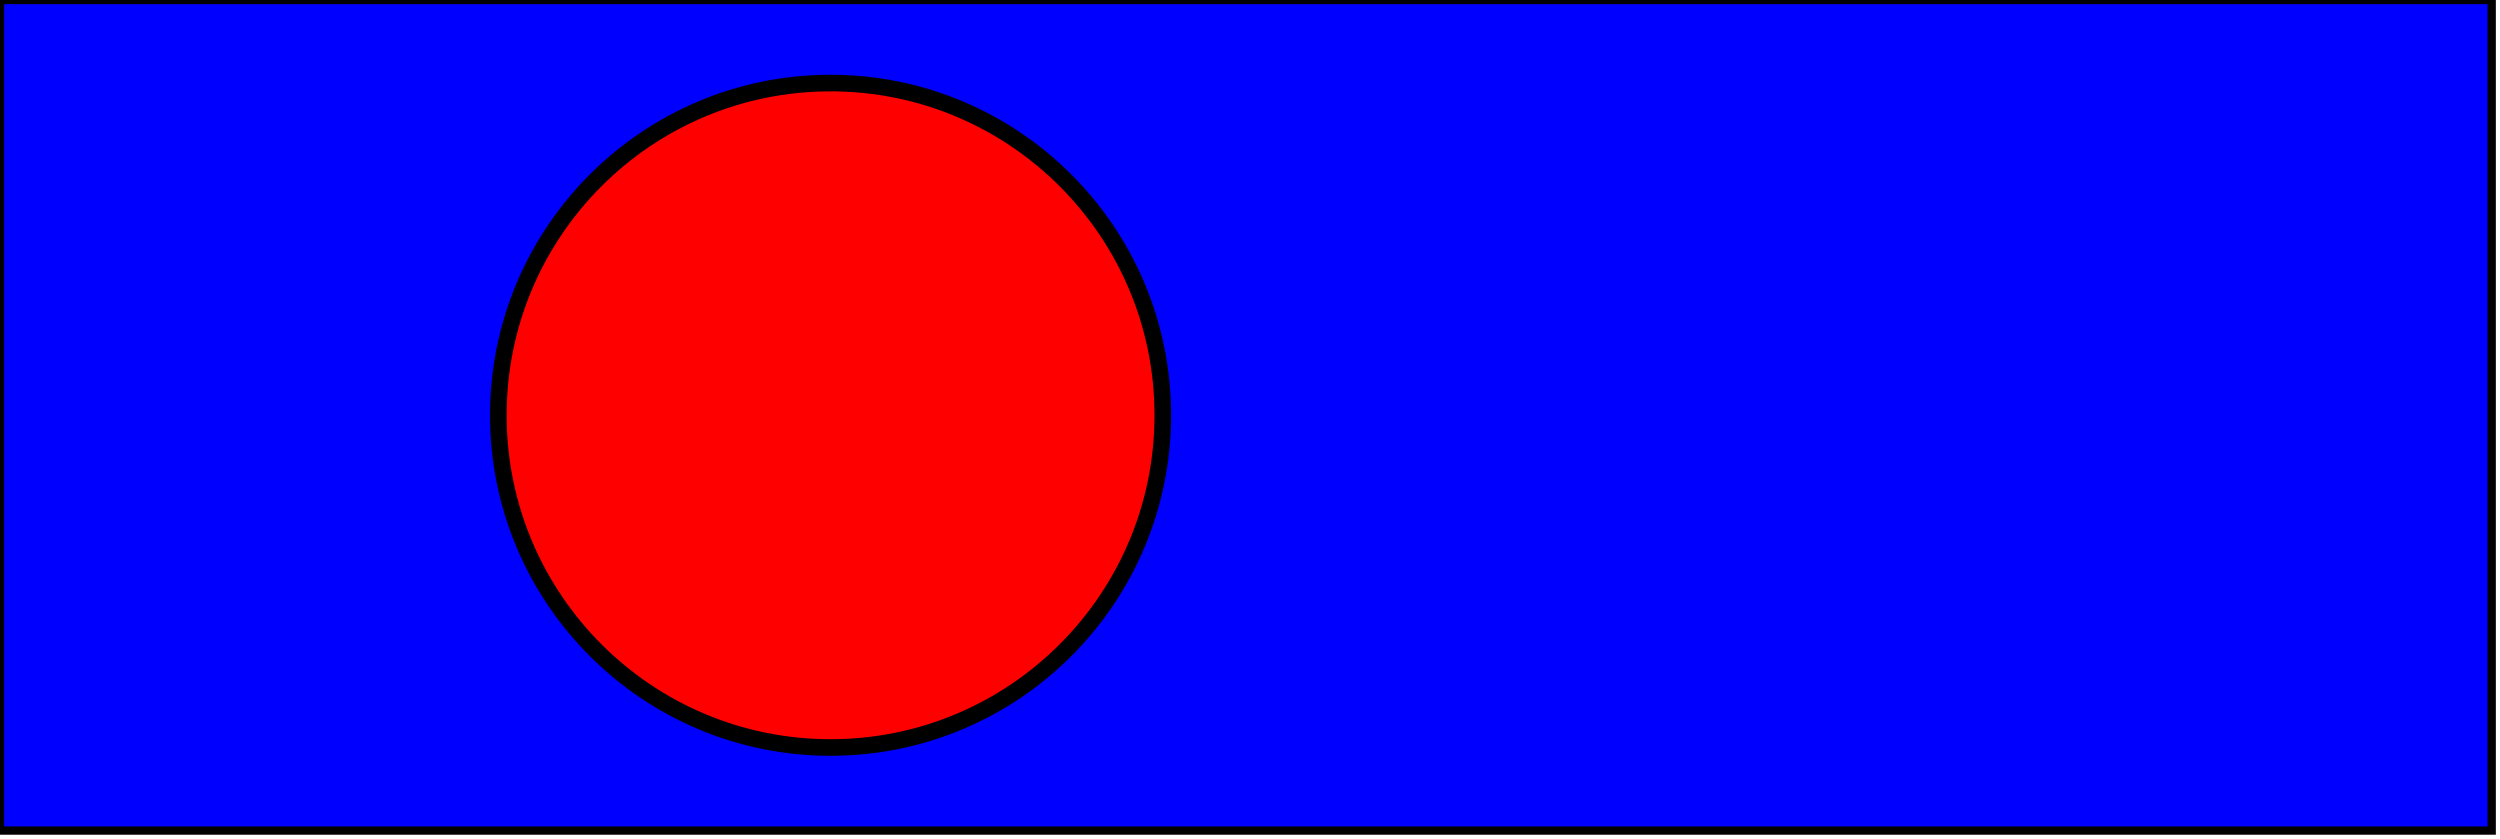
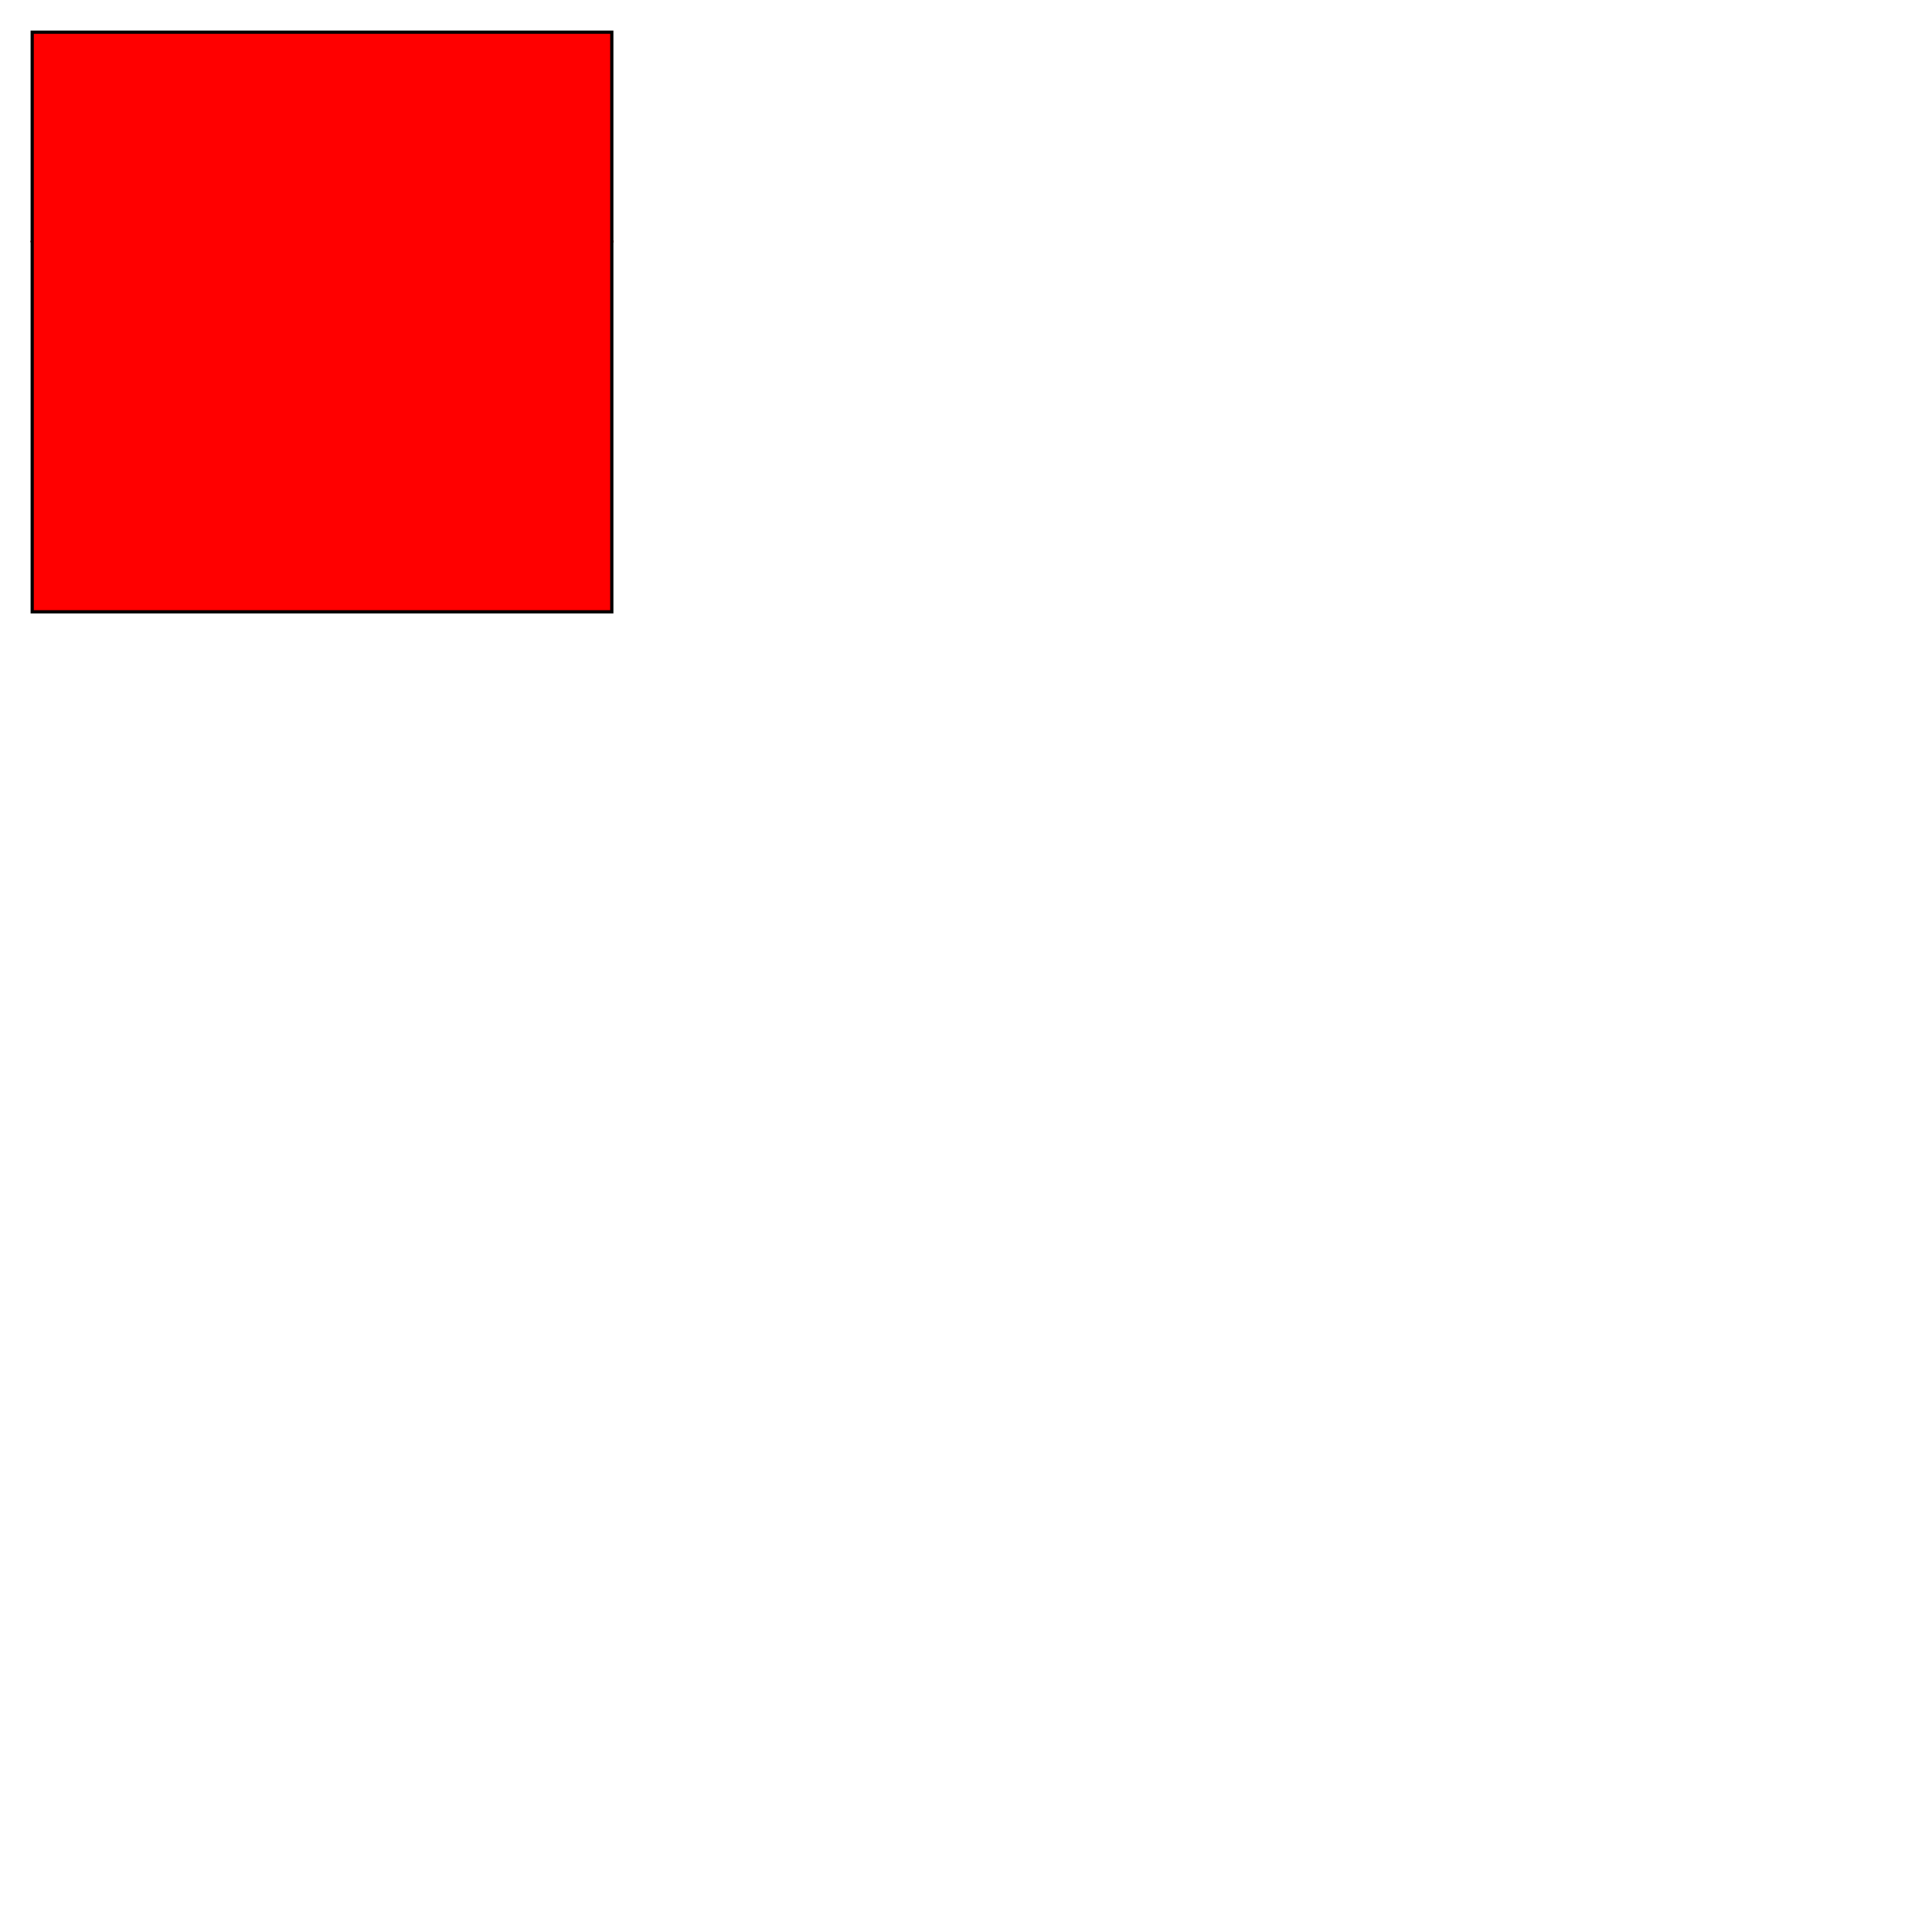
- <svg xmlns="http://www.w3.org/2000/svg" width="100%" height="100%" version="1.1">
-   <rect width="300" height="100" style="fill:rgb(0,0,255);stroke-width:1; stroke:rgb(0,0,0)" />
-   <circle cx="100" cy="50" r="40" stroke="black" stroke-width="2" fill="red" />
+ <svg xmlns="http://www.w3.org/2000/svg" width="600px" height="600px" version="1.1">
+   <path d="M 10 75 Q 50 10 100 75 T 190 75" stroke="black" stroke-linecap="round" stroke-dasharray="5,10,5" fill="none" />
+   <path d="M 10 75 L 190 75" stroke="red" stroke-linecap="round" stroke-width="1" stroke-dasharray="5,5" fill="none" />
+   <defs>
+     <style type="text/css">
+        #MyRect {
+          stroke: black;
+          fill: red;
+        }
+     </style>
+   </defs>
+   <rect x="10" height="180" y="10" width="180" id="MyRect" />
</svg>
